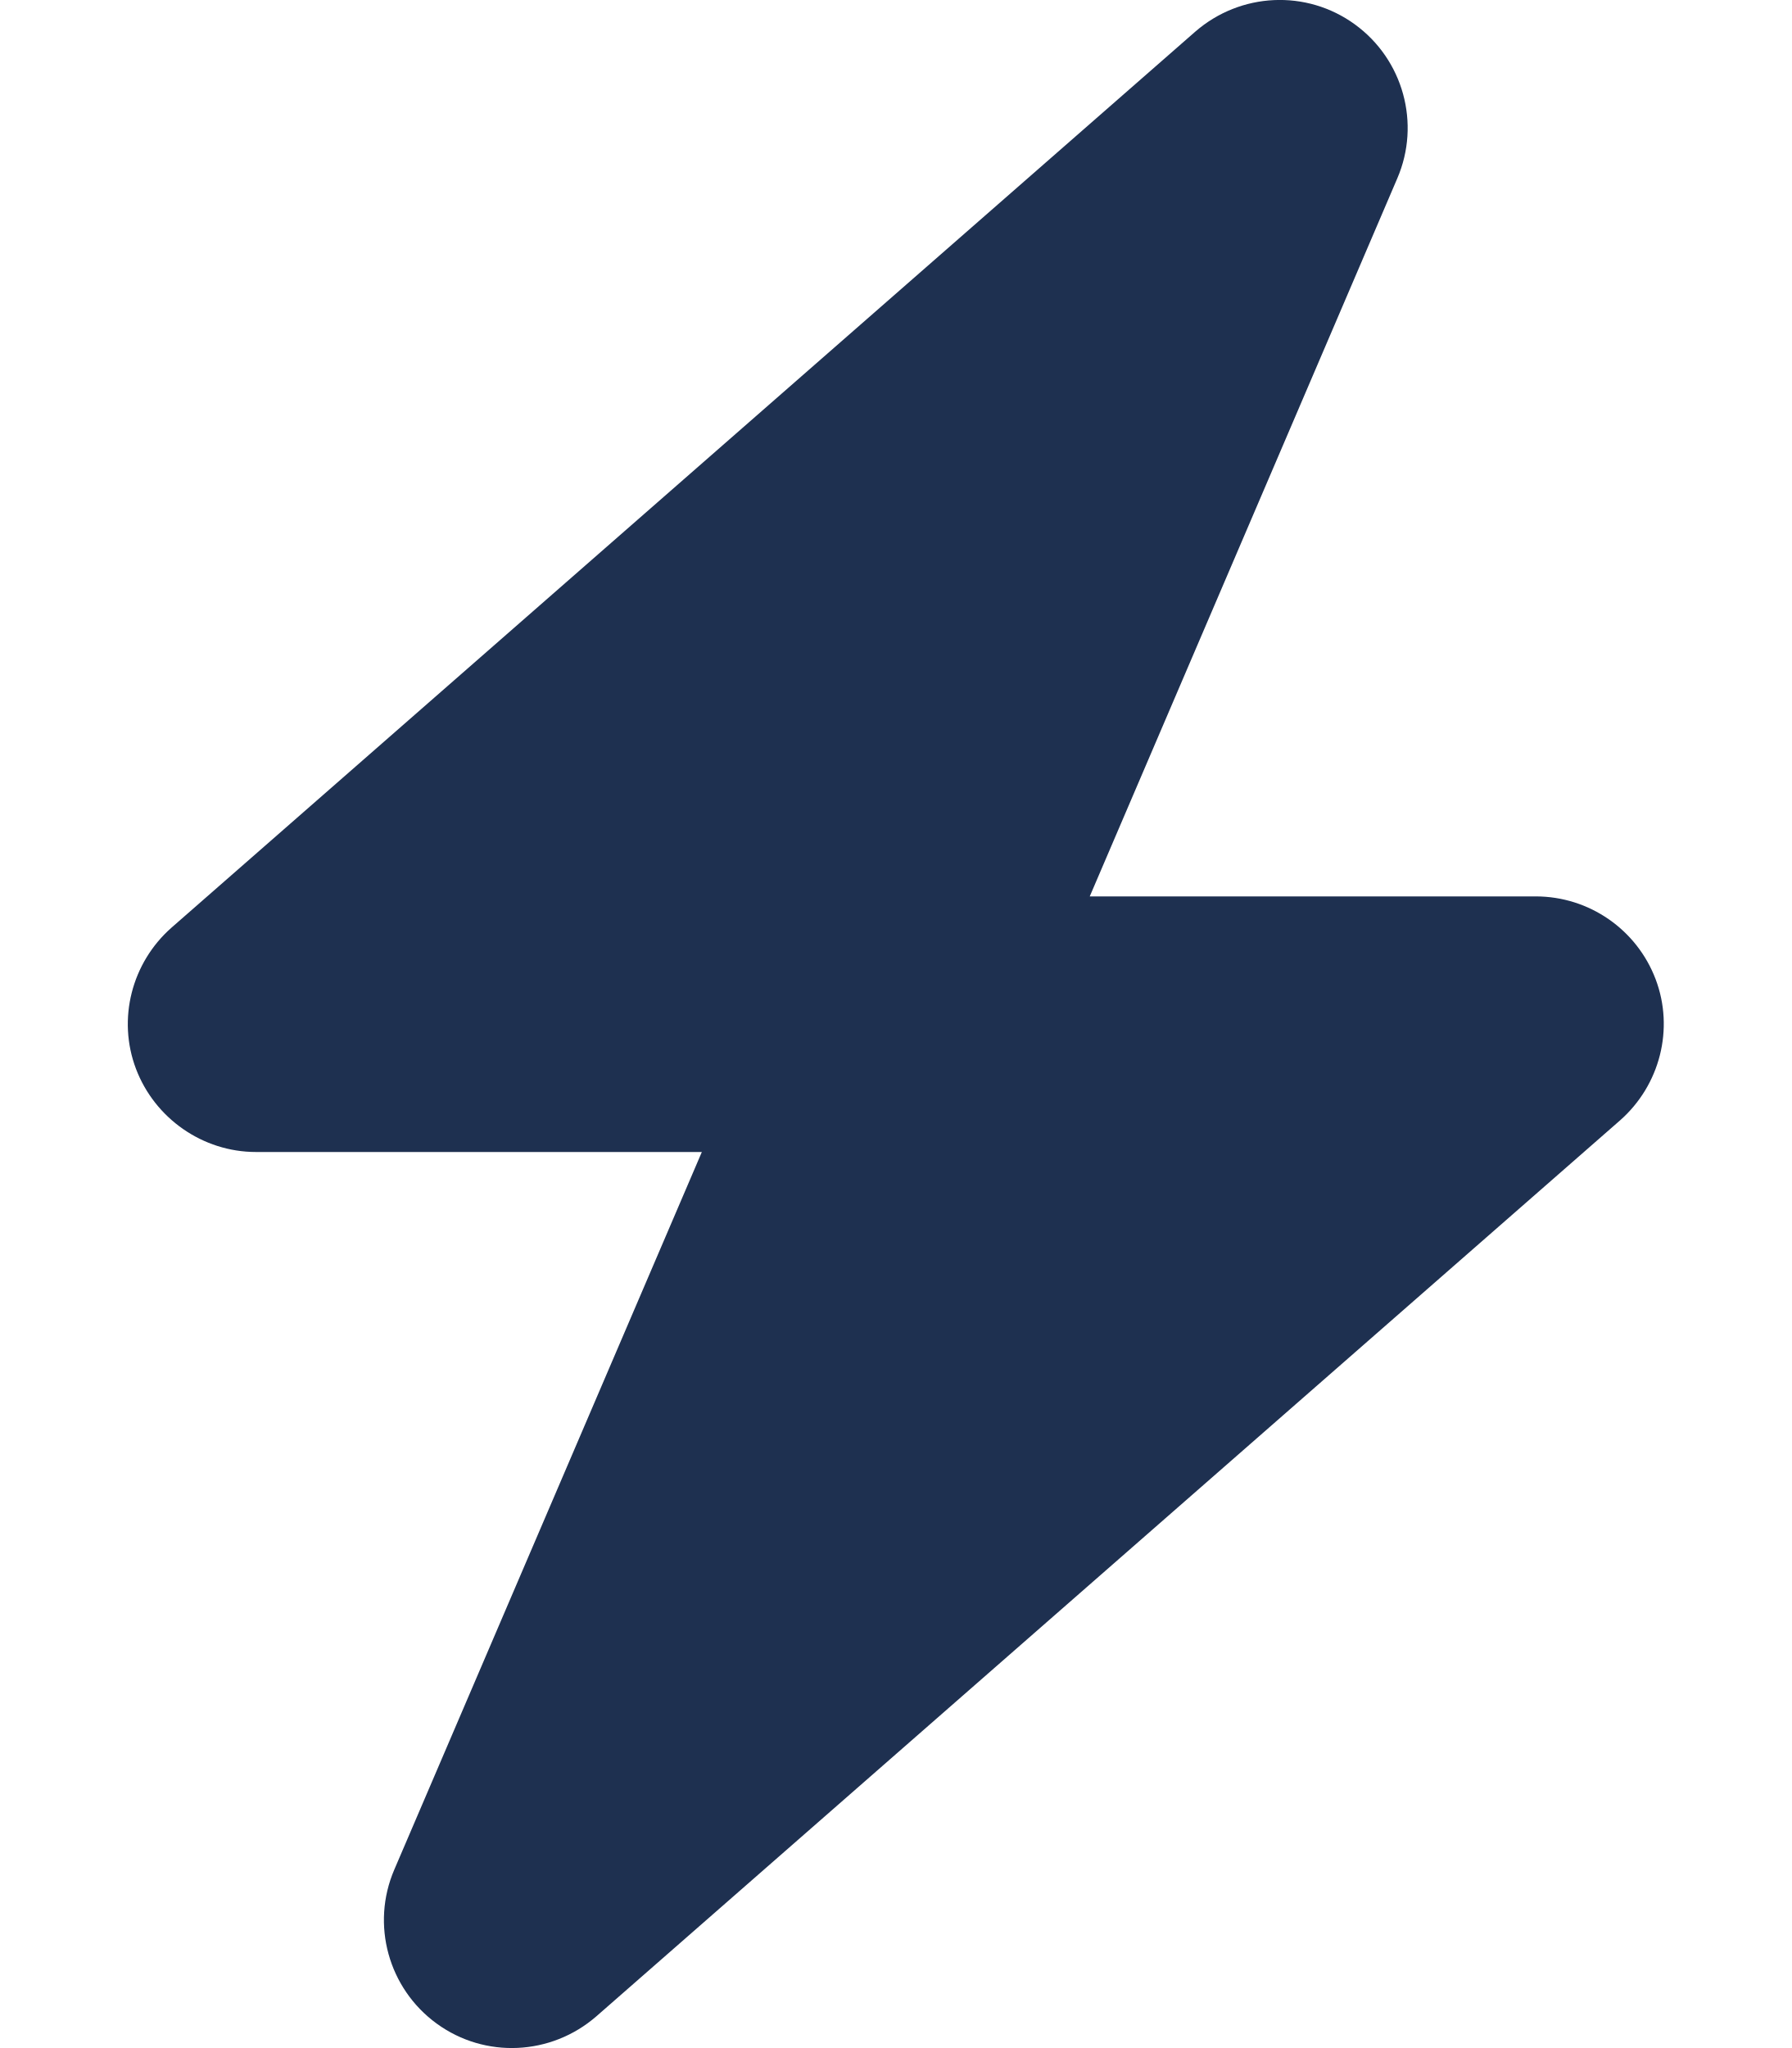
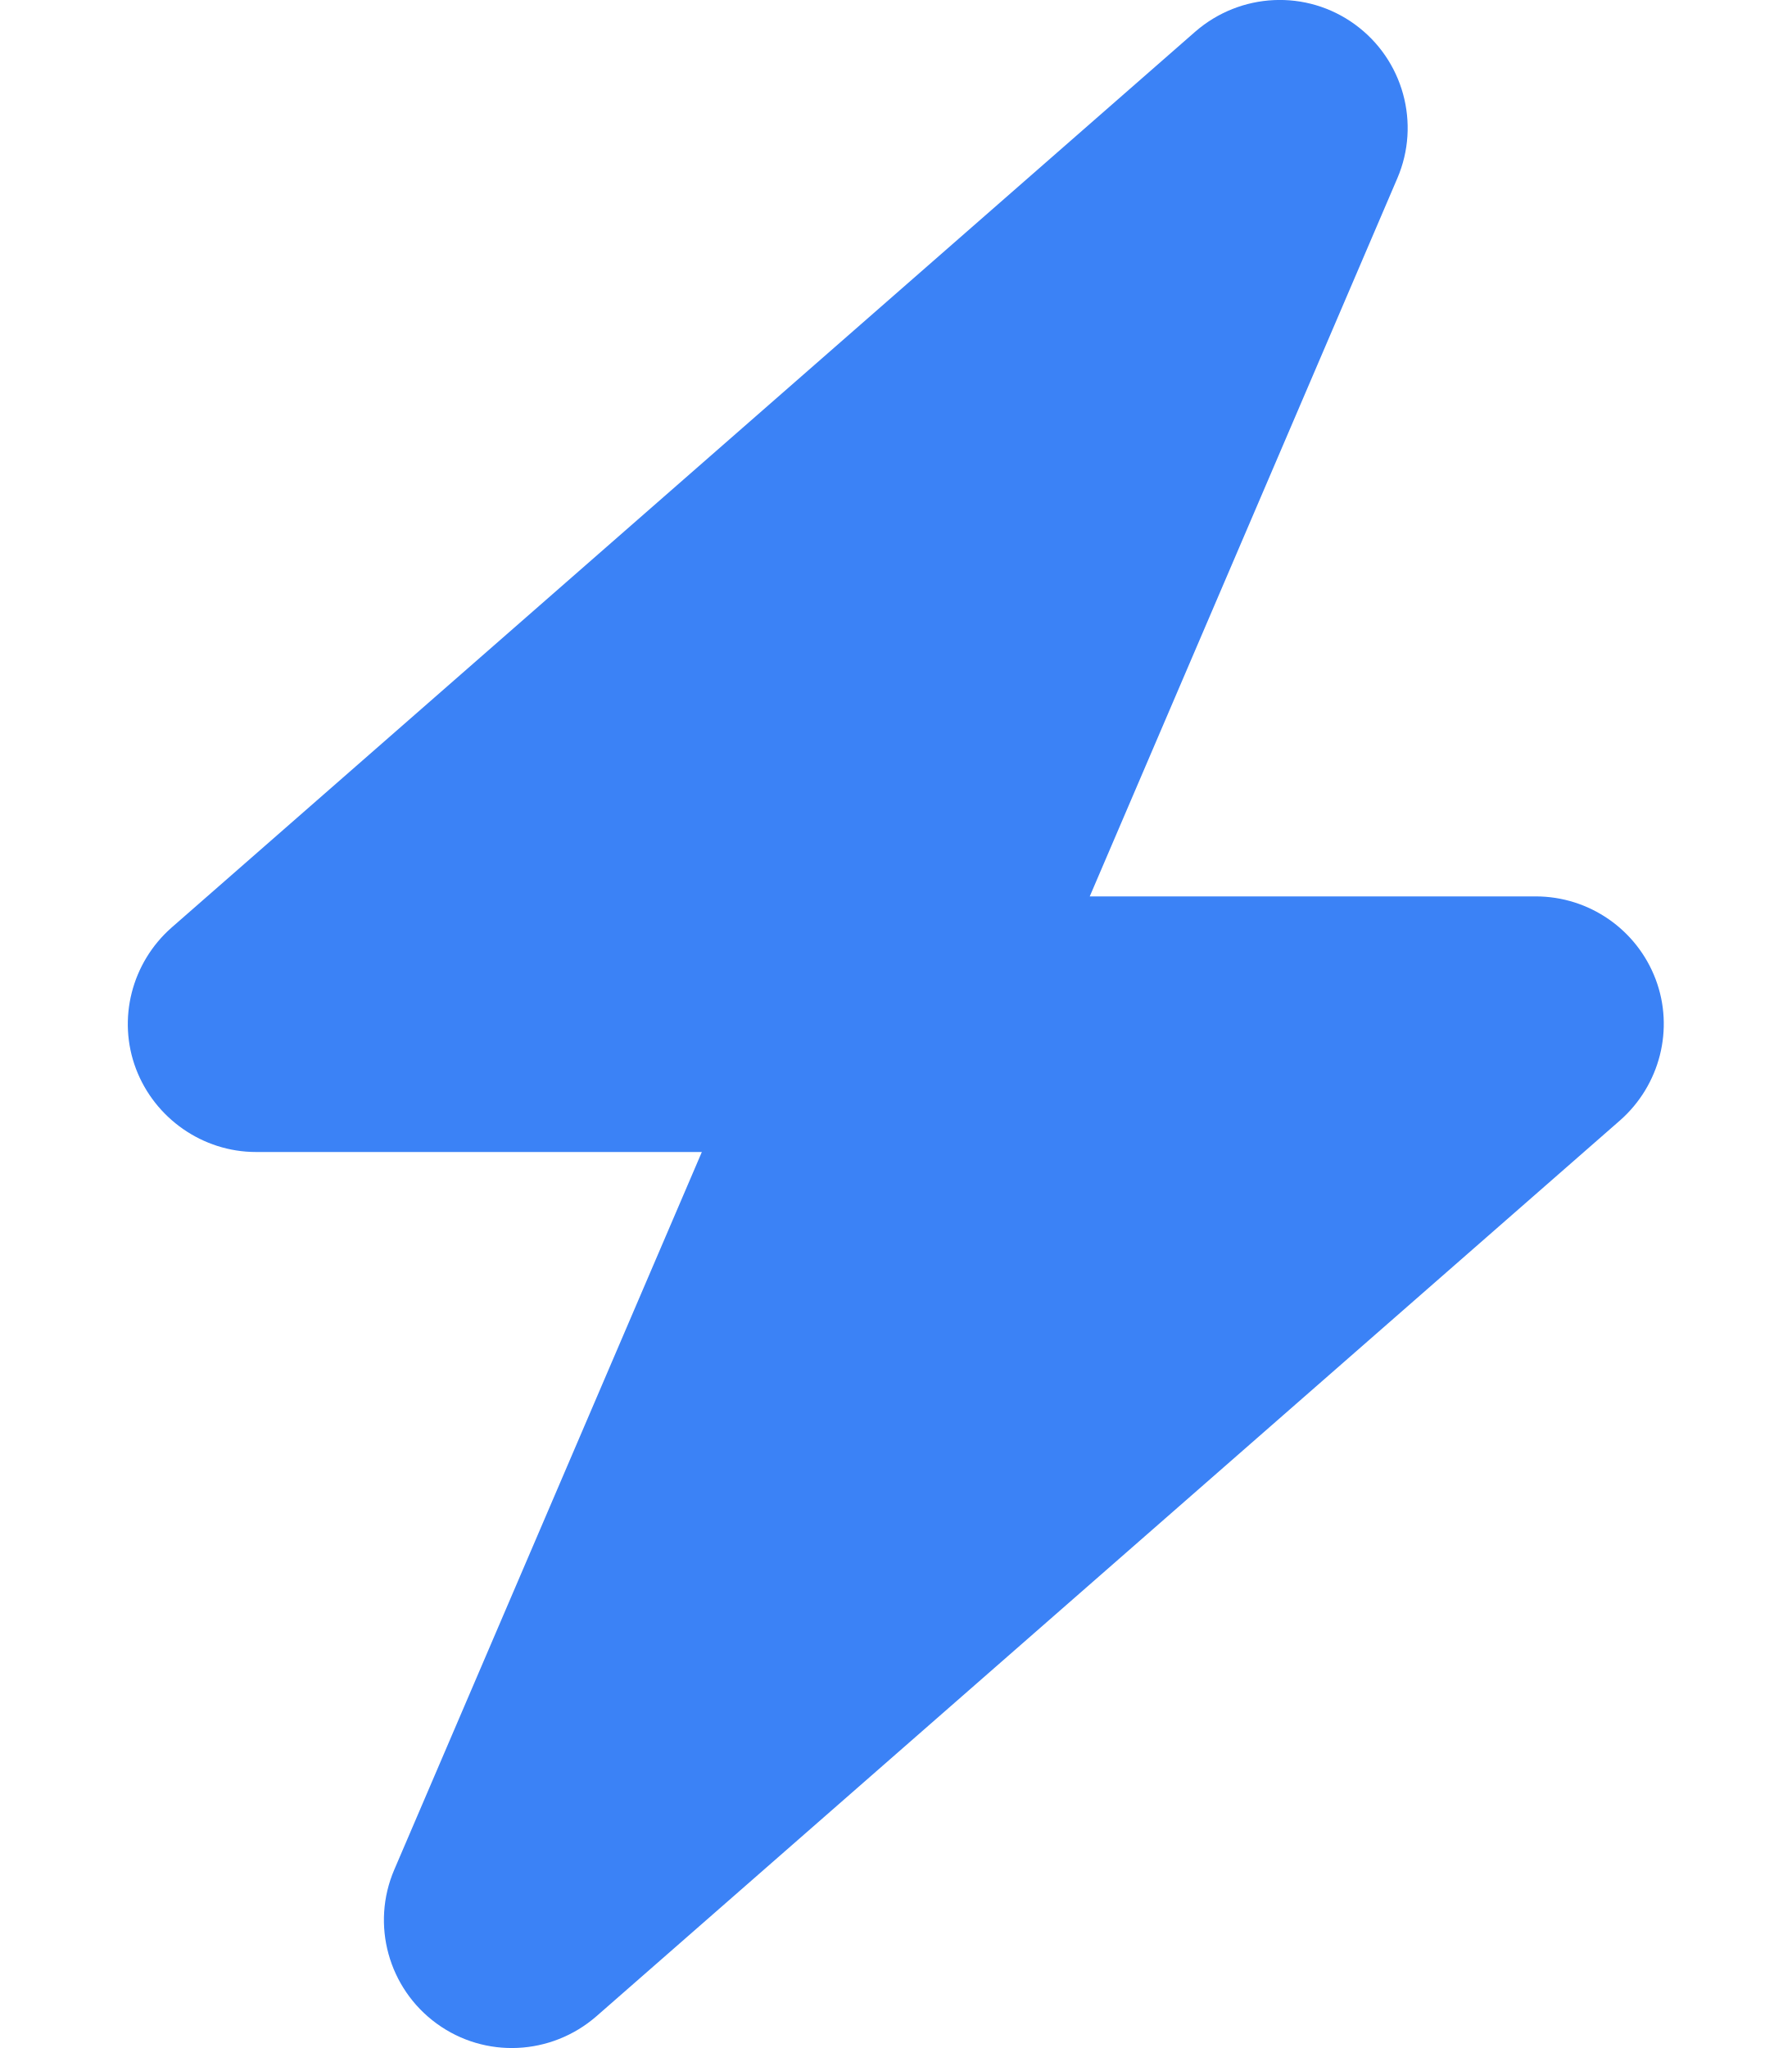
<svg xmlns="http://www.w3.org/2000/svg" height="16" width="14" viewBox="0 0 448 512">
-   <path opacity="1" fill="#1E3050" d="M349.4 44.6c5.9-13.7 1.5-29.7-10.6-38.5s-28.6-8-39.9 1.8l-256 224c-10 8.8-13.6 22.9-8.9 35.3S50.7 288 64 288H175.5L98.6 467.4c-5.9 13.7-1.5 29.7 10.6 38.5s28.6 8 39.9-1.8l256-224c10-8.8 13.6-22.9 8.9-35.3s-16.6-20.7-30-20.7H272.5L349.4 44.6z" />
+   <path opacity="1" fill="#3B82F6" d="M349.4 44.6c5.9-13.7 1.5-29.7-10.6-38.5s-28.6-8-39.9 1.8l-256 224c-10 8.8-13.6 22.9-8.9 35.3S50.7 288 64 288H175.5L98.6 467.4c-5.9 13.7-1.5 29.7 10.6 38.5s28.6 8 39.9-1.8l256-224c10-8.8 13.6-22.9 8.9-35.3s-16.6-20.7-30-20.7H272.5L349.4 44.6z" />
</svg>
